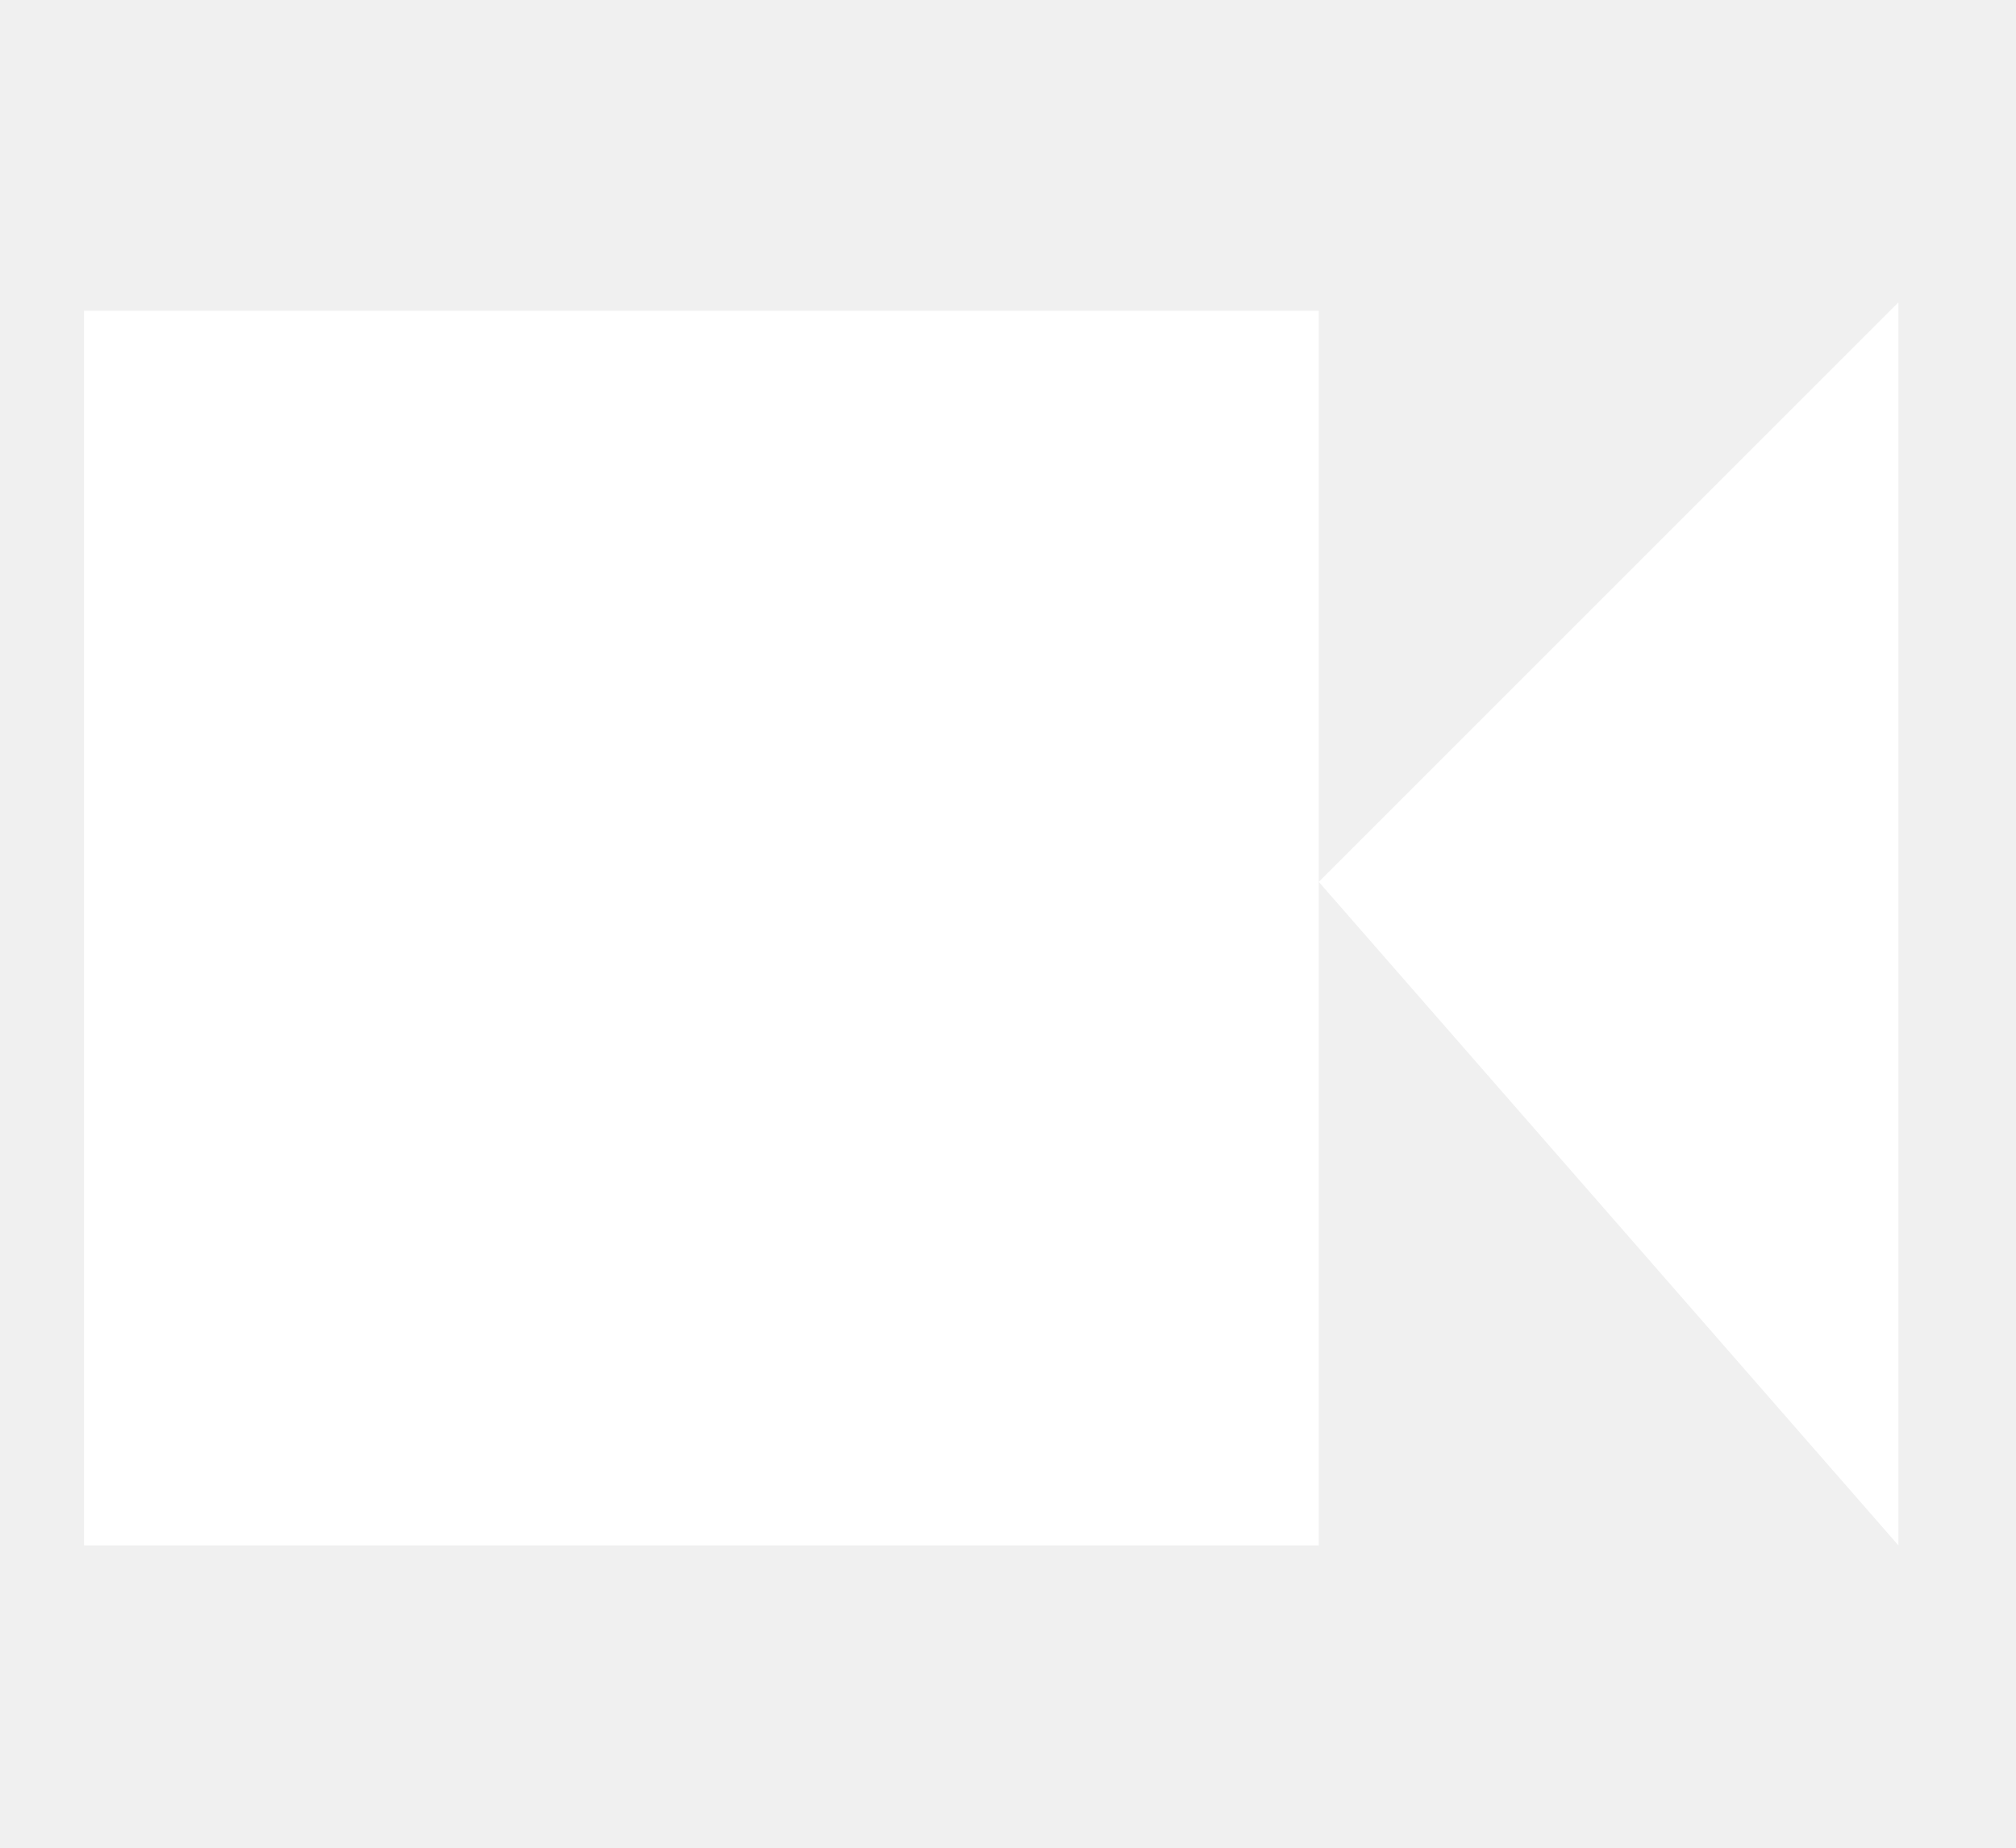
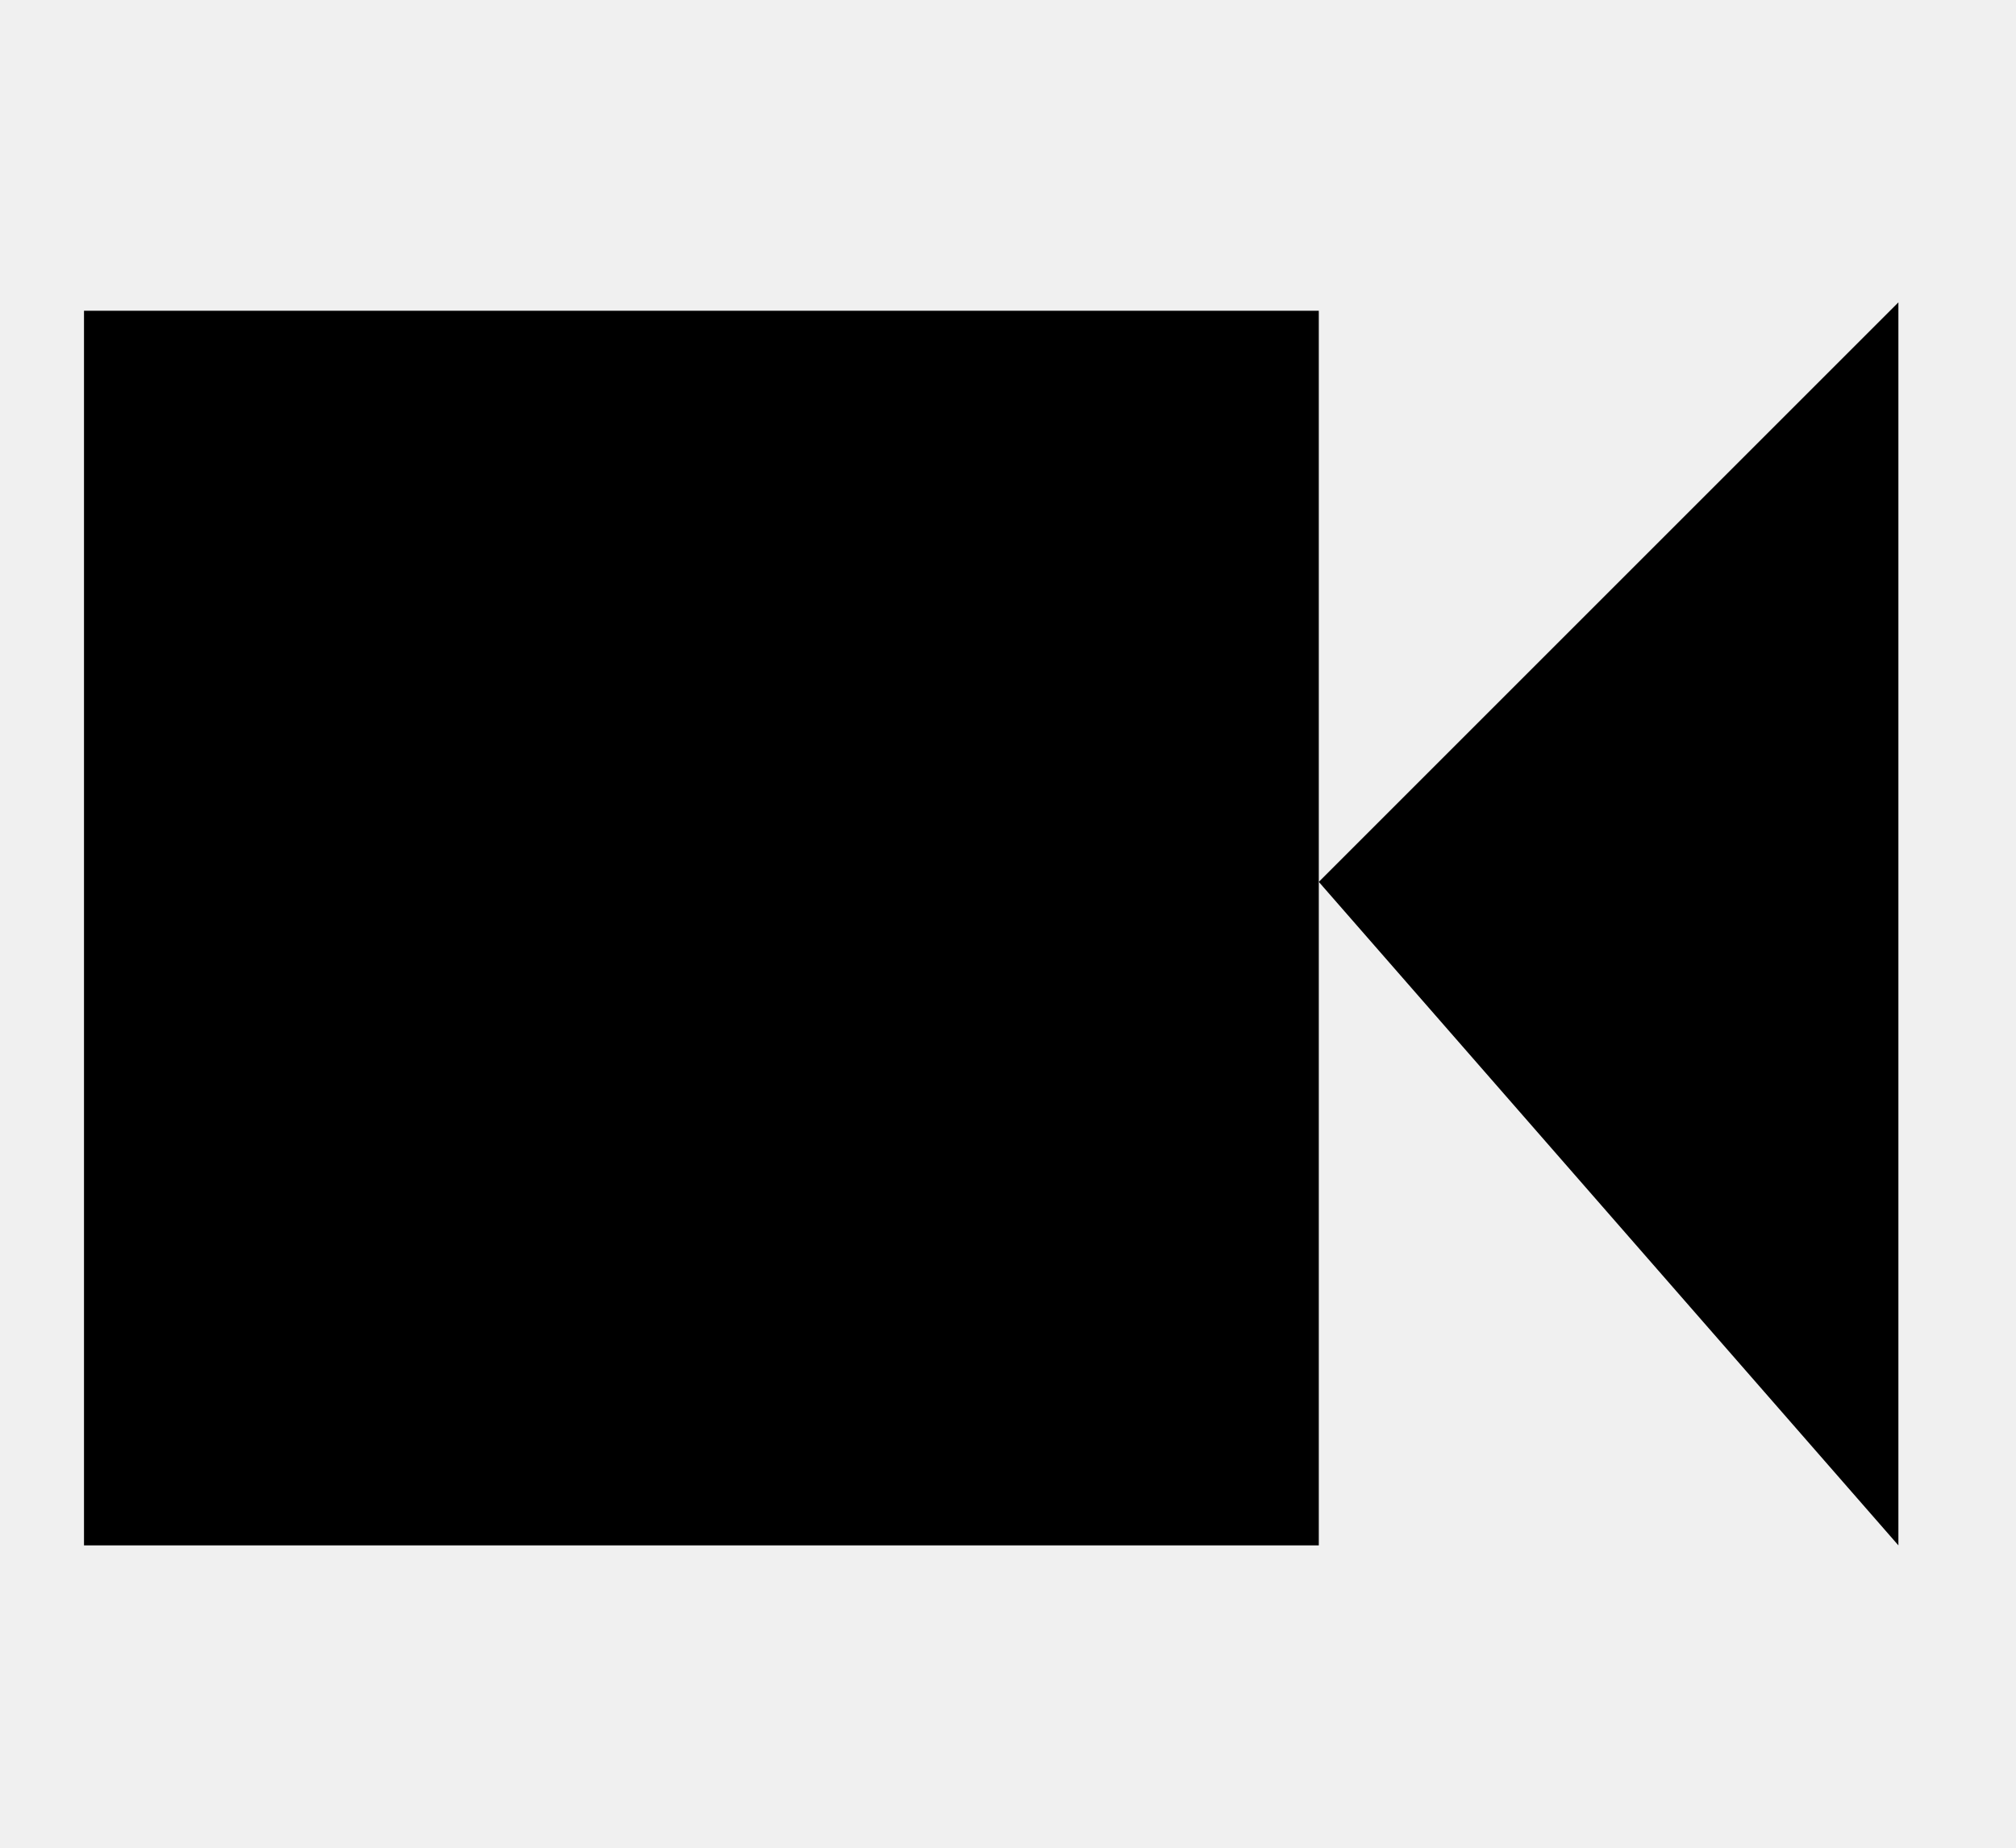
<svg xmlns="http://www.w3.org/2000/svg" version="1.1" id="Layer_1" x="0px" y="0px" viewBox="0 0 24 22" style="enable-background:new 0 0 24 22;" xml:space="preserve">
  <style type="text/css">
- 	.st0{fill:#FFFFFF;}
+ 	.st0{fill:#000000;}
</style>
  <rect x="1" y="3.7" class="st0" width="14.7" height="14.7" />
  <polygon class="st0" points="15.7,10.5 22.6,3.6 22.6,18.4 " />
</svg>
